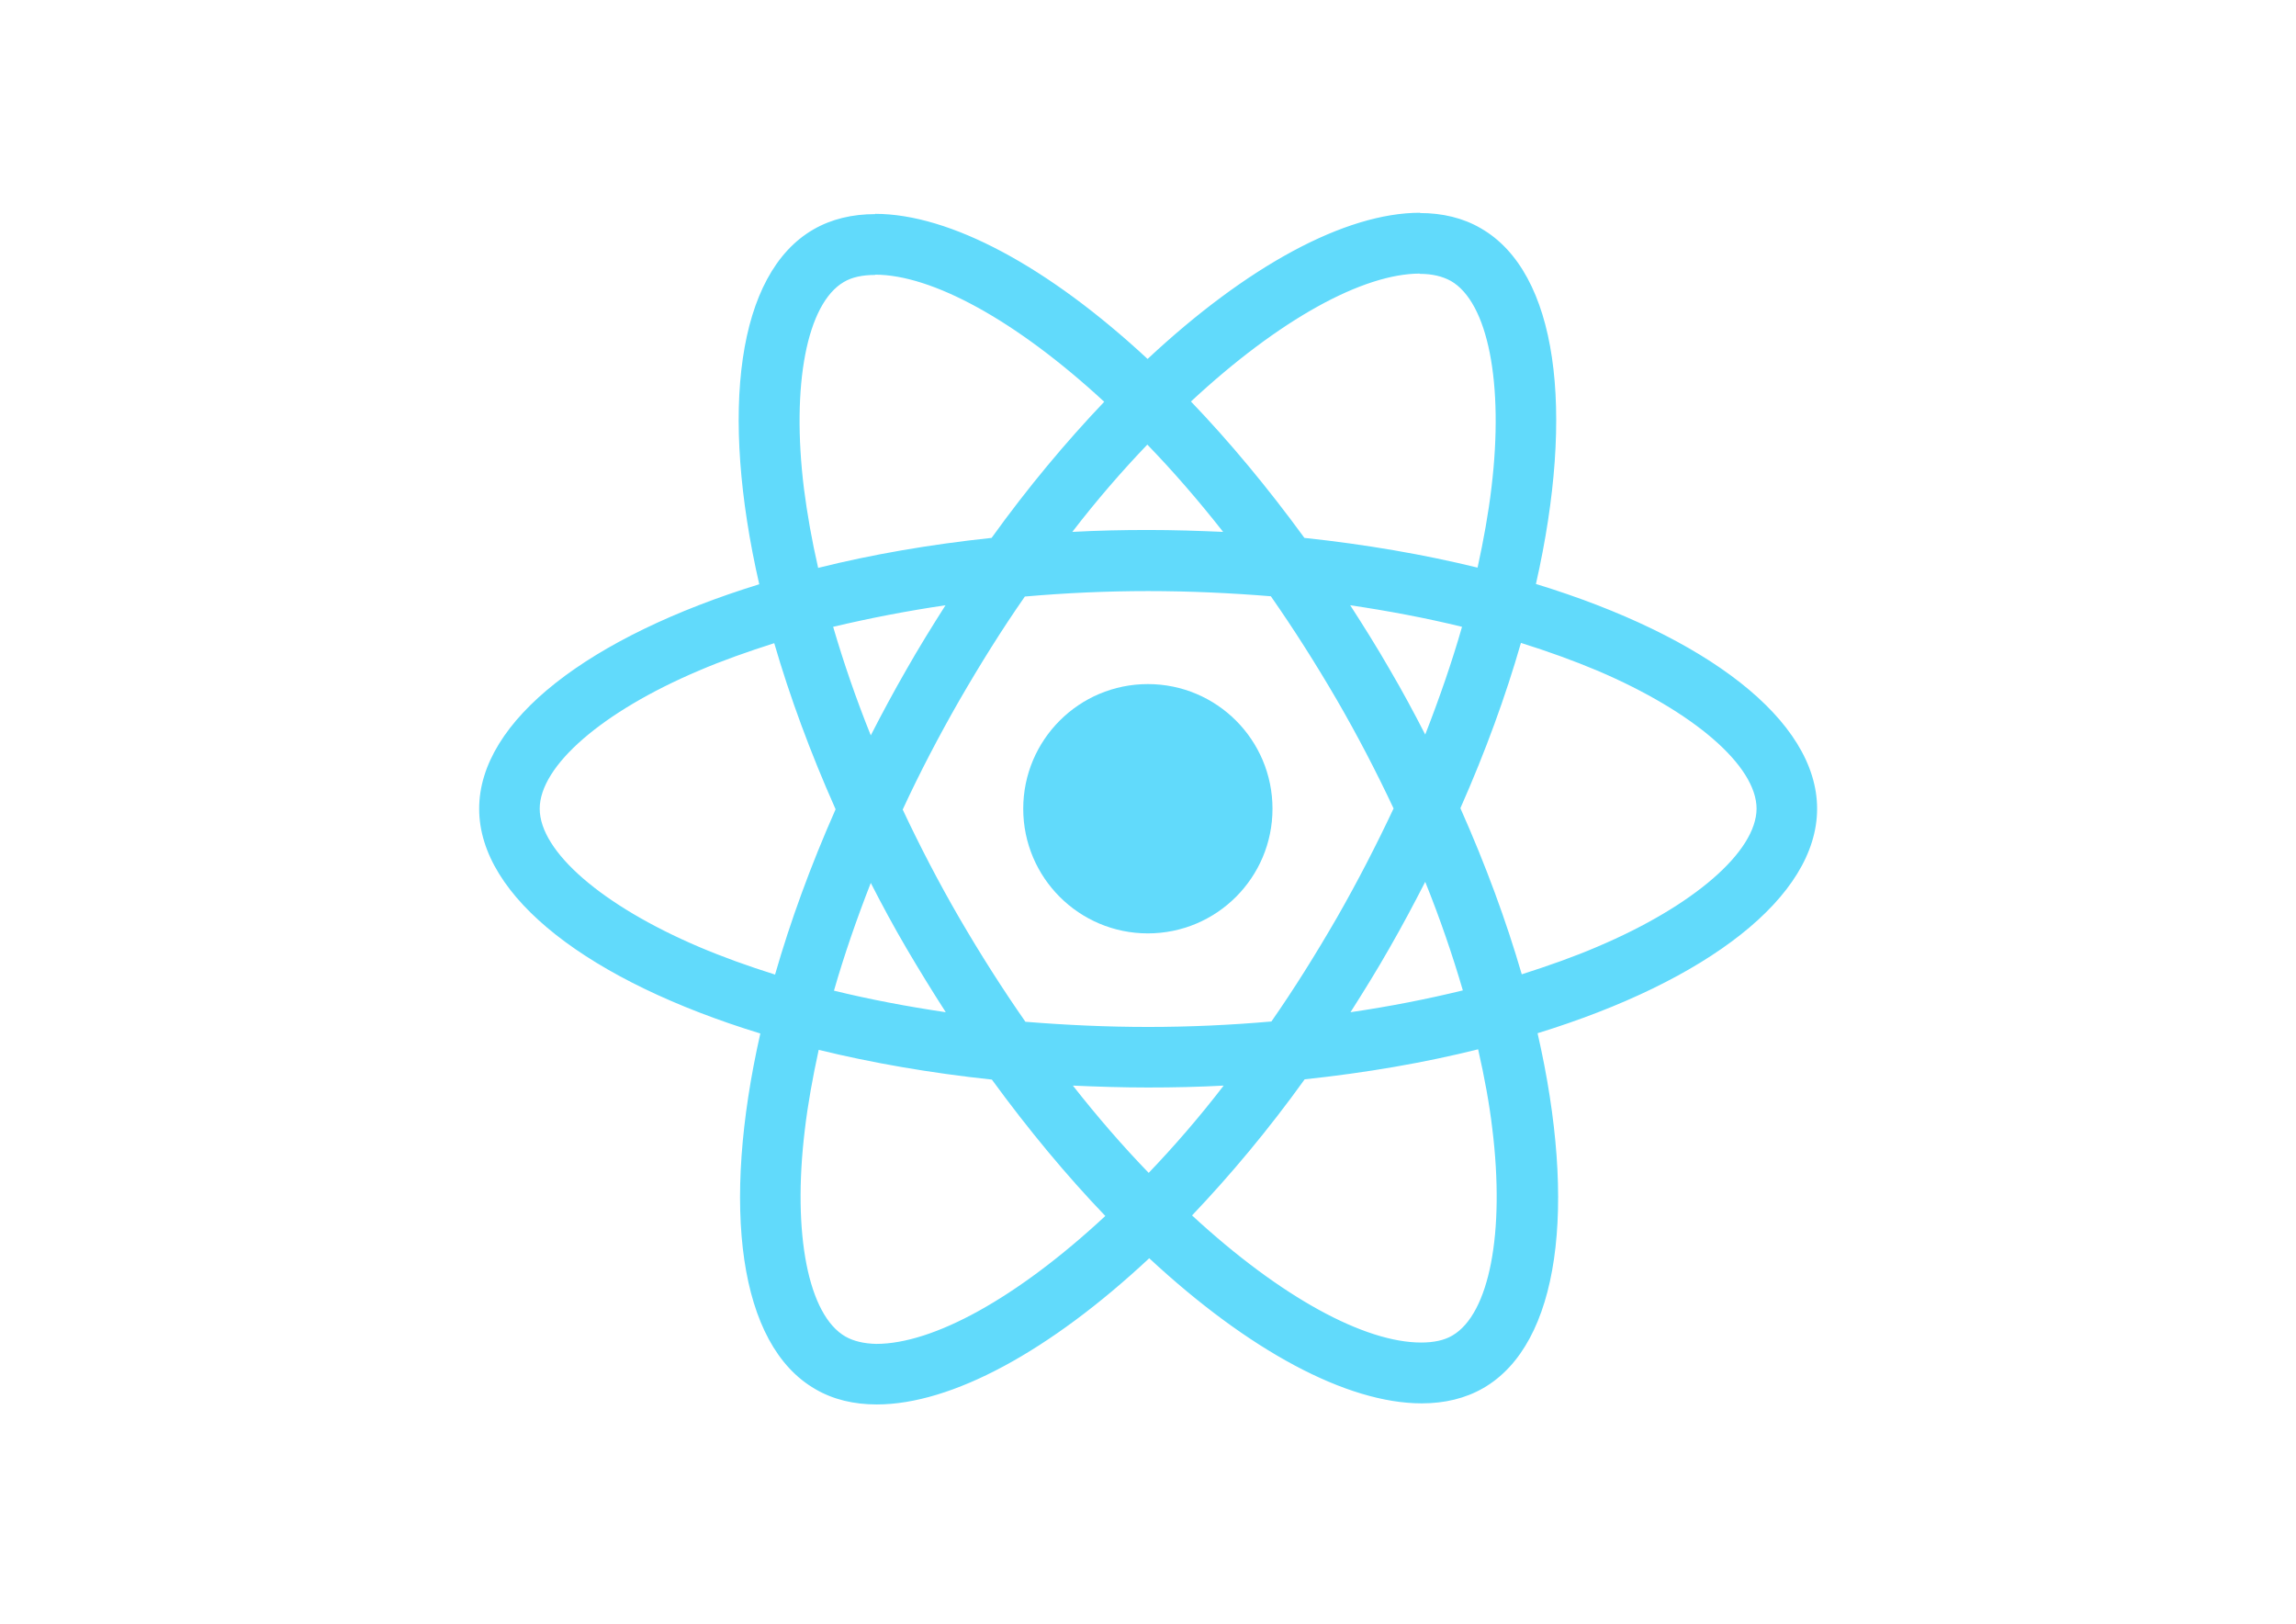
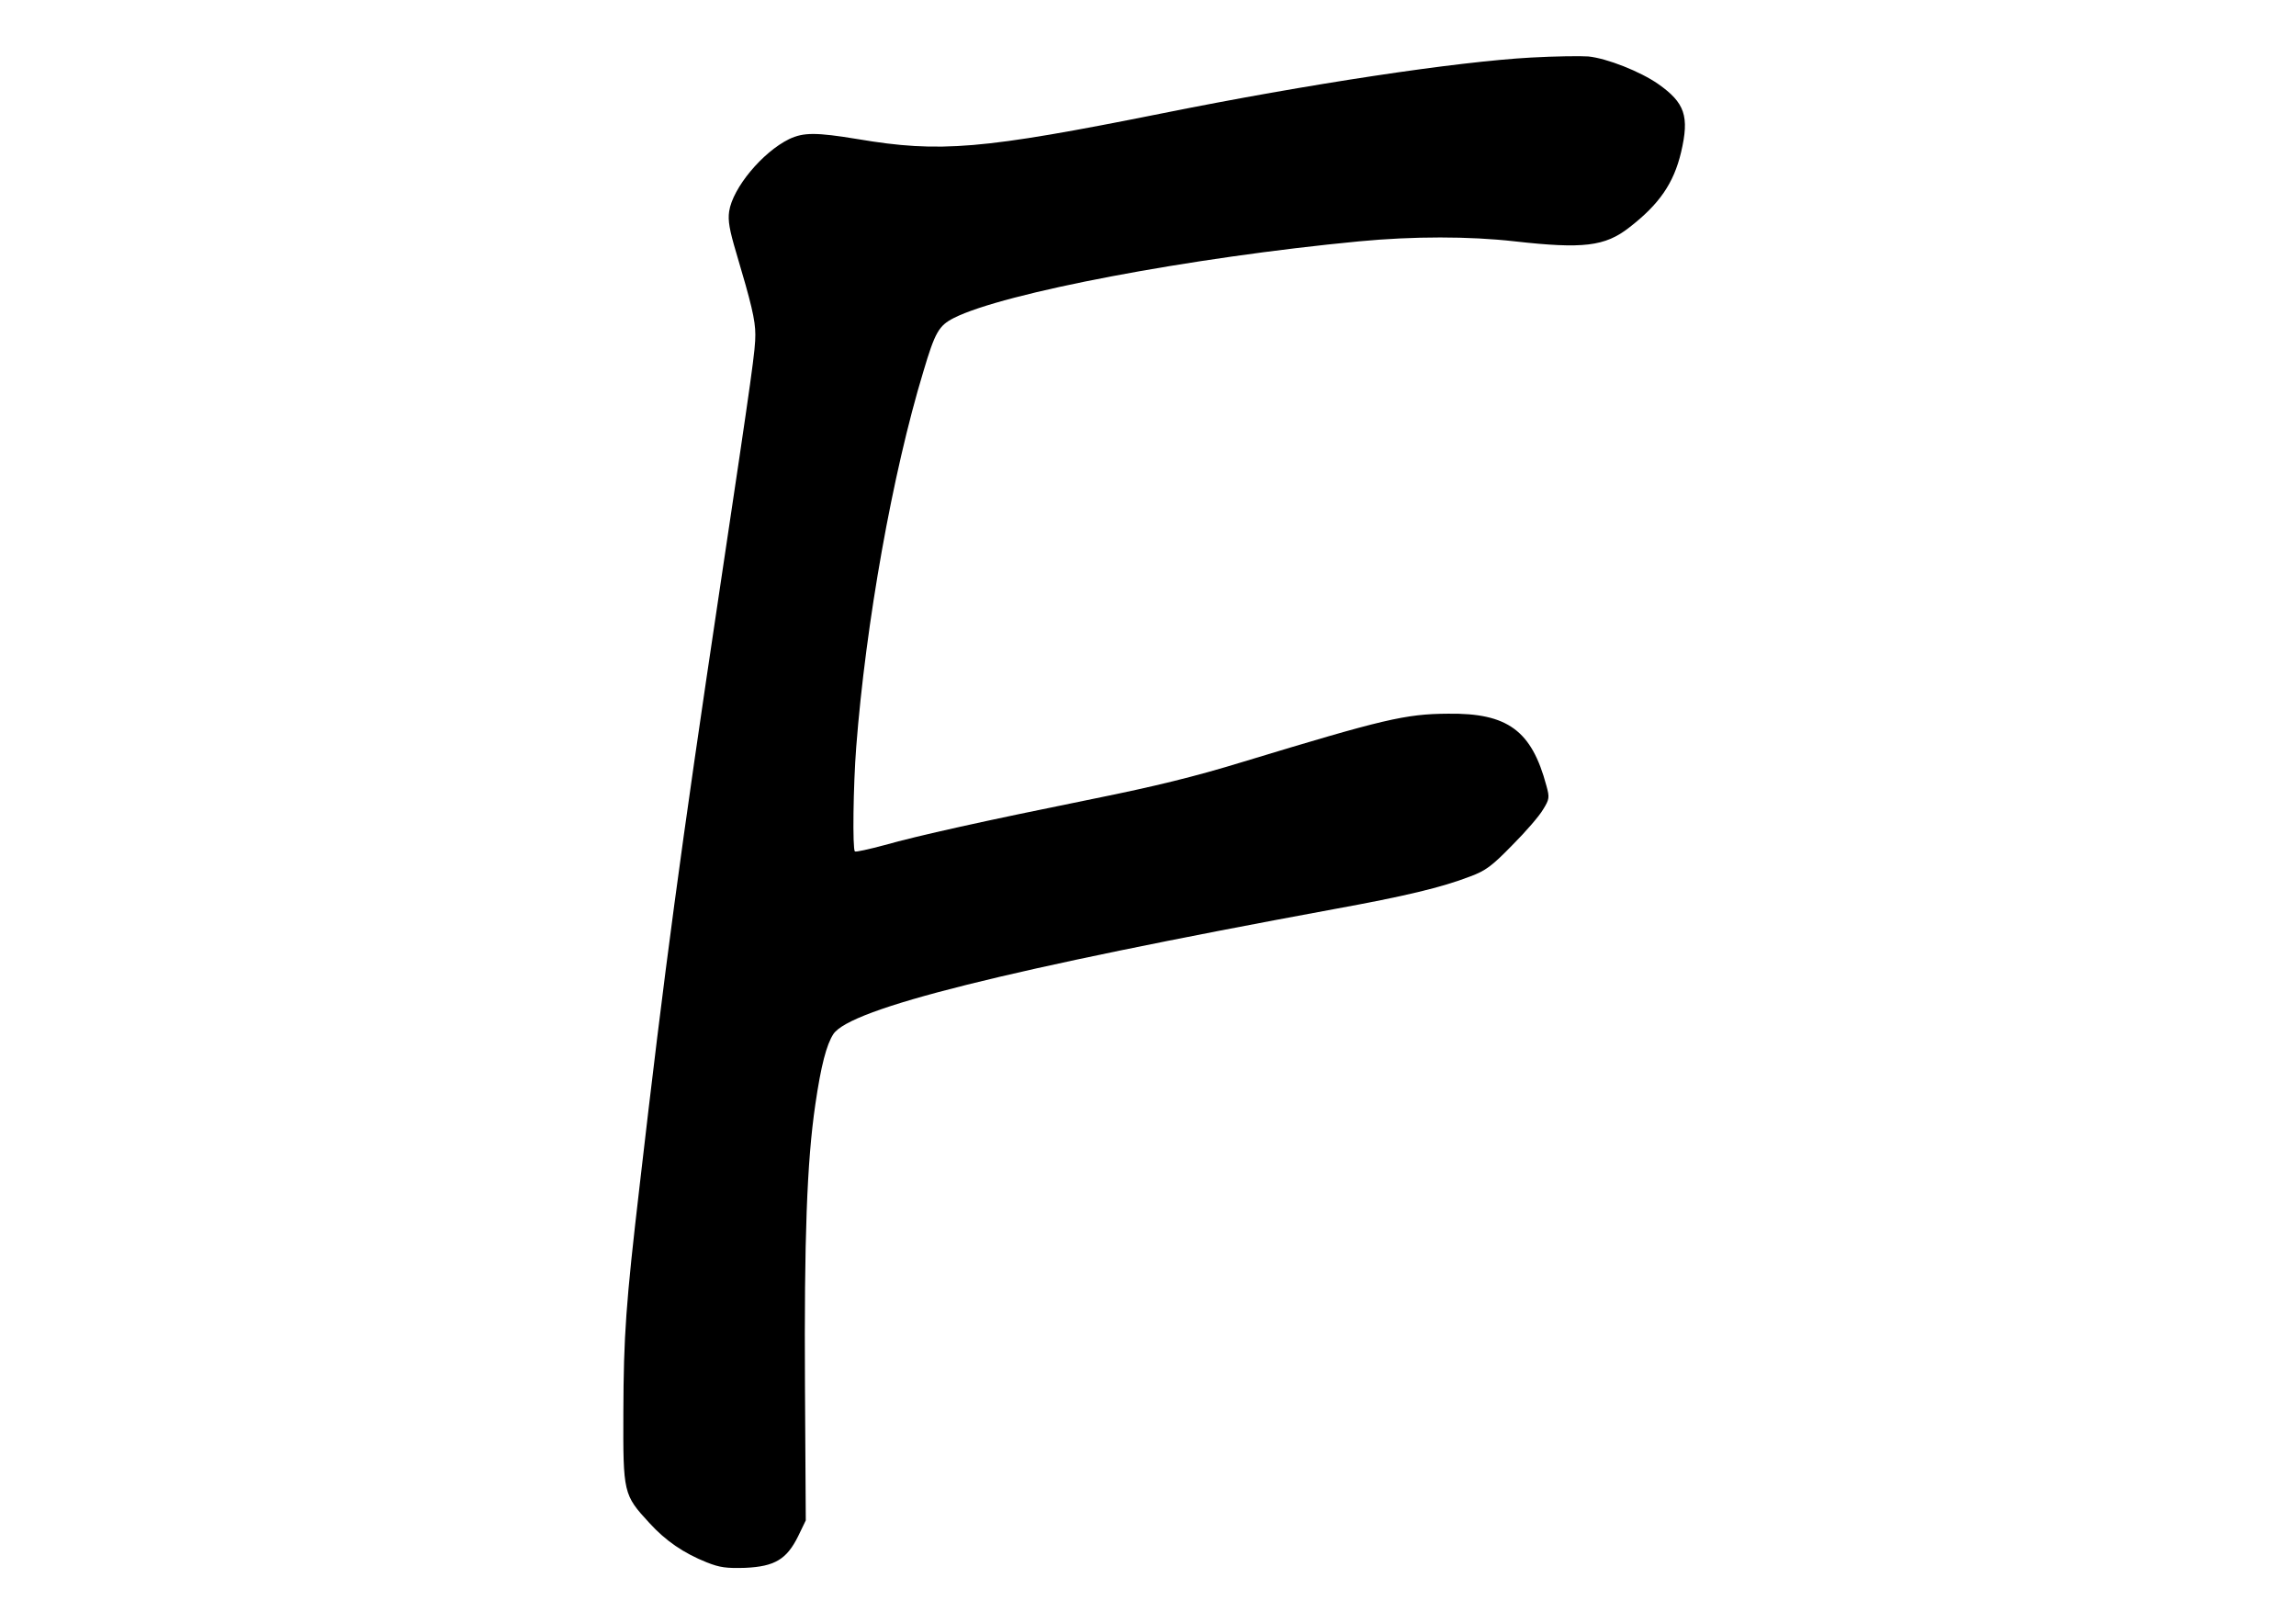
- <svg xmlns="http://www.w3.org/2000/svg" viewBox="0 0 841.9 595.3">
-   <g fill="#61DAFB">
-     <path d="M666.3 296.5c0-32.5-40.7-63.3-103.1-82.4 14.4-63.6 8-114.2-20.2-130.4-6.5-3.8-14.1-5.6-22.4-5.6v22.3c4.6 0 8.3.9 11.4 2.6 13.6 7.8 19.5 37.5 14.9 75.7-1.1 9.4-2.9 19.3-5.1 29.4-19.6-4.8-41-8.5-63.5-10.9-13.5-18.5-27.5-35.3-41.6-50 32.6-30.3 63.2-46.9 84-46.9V78c-27.5 0-63.5 19.6-99.9 53.6-36.4-33.8-72.4-53.2-99.9-53.2v22.3c20.7 0 51.4 16.5 84 46.6-14 14.7-28 31.4-41.3 49.9-22.6 2.4-44 6.1-63.6 11-2.3-10-4-19.7-5.2-29-4.7-38.2 1.1-67.9 14.6-75.8 3-1.8 6.9-2.6 11.5-2.6V78.5c-8.4 0-16 1.8-22.6 5.6-28.1 16.2-34.4 66.7-19.9 130.1-62.2 19.2-102.7 49.9-102.7 82.3 0 32.5 40.7 63.3 103.1 82.4-14.4 63.6-8 114.2 20.2 130.4 6.5 3.8 14.1 5.6 22.5 5.6 27.5 0 63.5-19.6 99.9-53.6 36.4 33.8 72.4 53.2 99.9 53.2 8.4 0 16-1.8 22.6-5.6 28.1-16.2 34.4-66.7 19.9-130.1 62-19.1 102.5-49.9 102.5-82.3zm-130.2-66.7c-3.7 12.9-8.3 26.2-13.5 39.5-4.1-8-8.4-16-13.1-24-4.6-8-9.5-15.8-14.4-23.4 14.2 2.1 27.9 4.7 41 7.9zm-45.8 106.5c-7.8 13.5-15.8 26.3-24.1 38.2-14.9 1.3-30 2-45.2 2-15.1 0-30.2-.7-45-1.9-8.3-11.9-16.4-24.6-24.2-38-7.6-13.1-14.5-26.4-20.8-39.8 6.2-13.4 13.2-26.8 20.7-39.9 7.8-13.5 15.8-26.3 24.1-38.2 14.9-1.3 30-2 45.2-2 15.1 0 30.2.7 45 1.9 8.3 11.9 16.4 24.6 24.2 38 7.6 13.1 14.5 26.4 20.8 39.8-6.3 13.4-13.2 26.8-20.7 39.9zm32.3-13c5.4 13.4 10 26.8 13.8 39.8-13.1 3.2-26.9 5.9-41.2 8 4.9-7.7 9.8-15.6 14.4-23.7 4.6-8 8.9-16.1 13-24.1zM421.2 430c-9.3-9.6-18.6-20.3-27.8-32 9 .4 18.2.7 27.5.7 9.4 0 18.7-.2 27.8-.7-9 11.7-18.3 22.4-27.5 32zm-74.4-58.9c-14.2-2.1-27.9-4.7-41-7.9 3.7-12.9 8.3-26.2 13.5-39.5 4.1 8 8.4 16 13.1 24 4.7 8 9.5 15.8 14.4 23.4zM420.7 163c9.3 9.6 18.6 20.3 27.8 32-9-.4-18.2-.7-27.5-.7-9.4 0-18.7.2-27.8.7 9-11.7 18.3-22.4 27.5-32zm-74 58.9c-4.9 7.7-9.8 15.6-14.4 23.7-4.6 8-8.9 16-13 24-5.4-13.4-10-26.8-13.8-39.8 13.1-3.1 26.9-5.8 41.2-7.9zm-90.5 125.2c-35.4-15.1-58.3-34.9-58.3-50.6 0-15.7 22.9-35.6 58.3-50.6 8.6-3.7 18-7 27.7-10.1 5.7 19.6 13.2 40 22.5 60.9-9.2 20.8-16.6 41.1-22.2 60.6-9.9-3.1-19.3-6.5-28-10.2zM310 490c-13.6-7.8-19.5-37.5-14.9-75.7 1.1-9.4 2.9-19.3 5.1-29.4 19.6 4.8 41 8.5 63.5 10.9 13.5 18.5 27.5 35.3 41.6 50-32.6 30.3-63.2 46.9-84 46.9-4.5-.1-8.3-1-11.3-2.7zm237.2-76.2c4.7 38.2-1.1 67.9-14.6 75.8-3 1.8-6.9 2.6-11.5 2.6-20.7 0-51.4-16.5-84-46.6 14-14.7 28-31.4 41.3-49.9 22.6-2.4 44-6.1 63.6-11 2.3 10.1 4.1 19.8 5.2 29.1zm38.5-66.7c-8.6 3.7-18 7-27.7 10.1-5.7-19.6-13.2-40-22.5-60.9 9.2-20.8 16.6-41.1 22.2-60.6 9.9 3.1 19.3 6.5 28.1 10.2 35.4 15.1 58.3 34.9 58.3 50.6-.1 15.7-23 35.6-58.4 50.6zM320.8 78.4z" />
-     <circle cx="420.9" cy="296.5" r="45.7" />
-     <path d="M520.5 78.1z" />
+ <svg xmlns="http://www.w3.org/2000/svg" version="1.0" width="842pt" height="595pt" viewBox="0 0 842 595" preserveAspectRatio="xMidYMid meet">
+   <g transform="translate(0,595) scale(0.1,-0.1)" fill="#000000" stroke="none">
+     <path d="M5615 5739 c-272 -15 -813 -96 -1355 -205 -659 -132 -813 -145 -1115 -94 -152 25 -198 25 -251 0 -98 -48 -207 -179 -220 -265 -5 -34 1 -68 26 -152 55 -185 70 -246 70 -300 0 -56 -9 -123 -129 -923 -146 -974 -204 -1406 -295 -2195 -51 -437 -59 -552 -60 -835 -1 -295 0 -301 95 -404 60 -66 126 -111 211 -145 48 -19 72 -22 141 -20 108 5 152 31 194 116 l28 58 -3 496 c-3 536 7 818 38 1029 21 144 41 219 66 258 62 94 636 237 1834 458 264 48 397 80 501 120 57 21 80 38 155 115 49 49 100 108 113 131 23 37 24 44 12 87 -54 202 -142 267 -361 264 -157 -1 -236 -20 -750 -176 -179 -55 -327 -91 -550 -136 -405 -82 -643 -135 -767 -170 -56 -15 -105 -26 -108 -23 -9 9 -6 241 5 383 35 453 133 1004 246 1376 43 145 57 169 112 197 182 92 868 222 1486 281 200 19 403 19 571 0 250 -28 331 -19 420 51 110 85 163 162 190 276 31 132 14 181 -84 250 -66 46 -188 94 -256 101 -27 2 -122 1 -210 -4z" />
  </g>
</svg>
